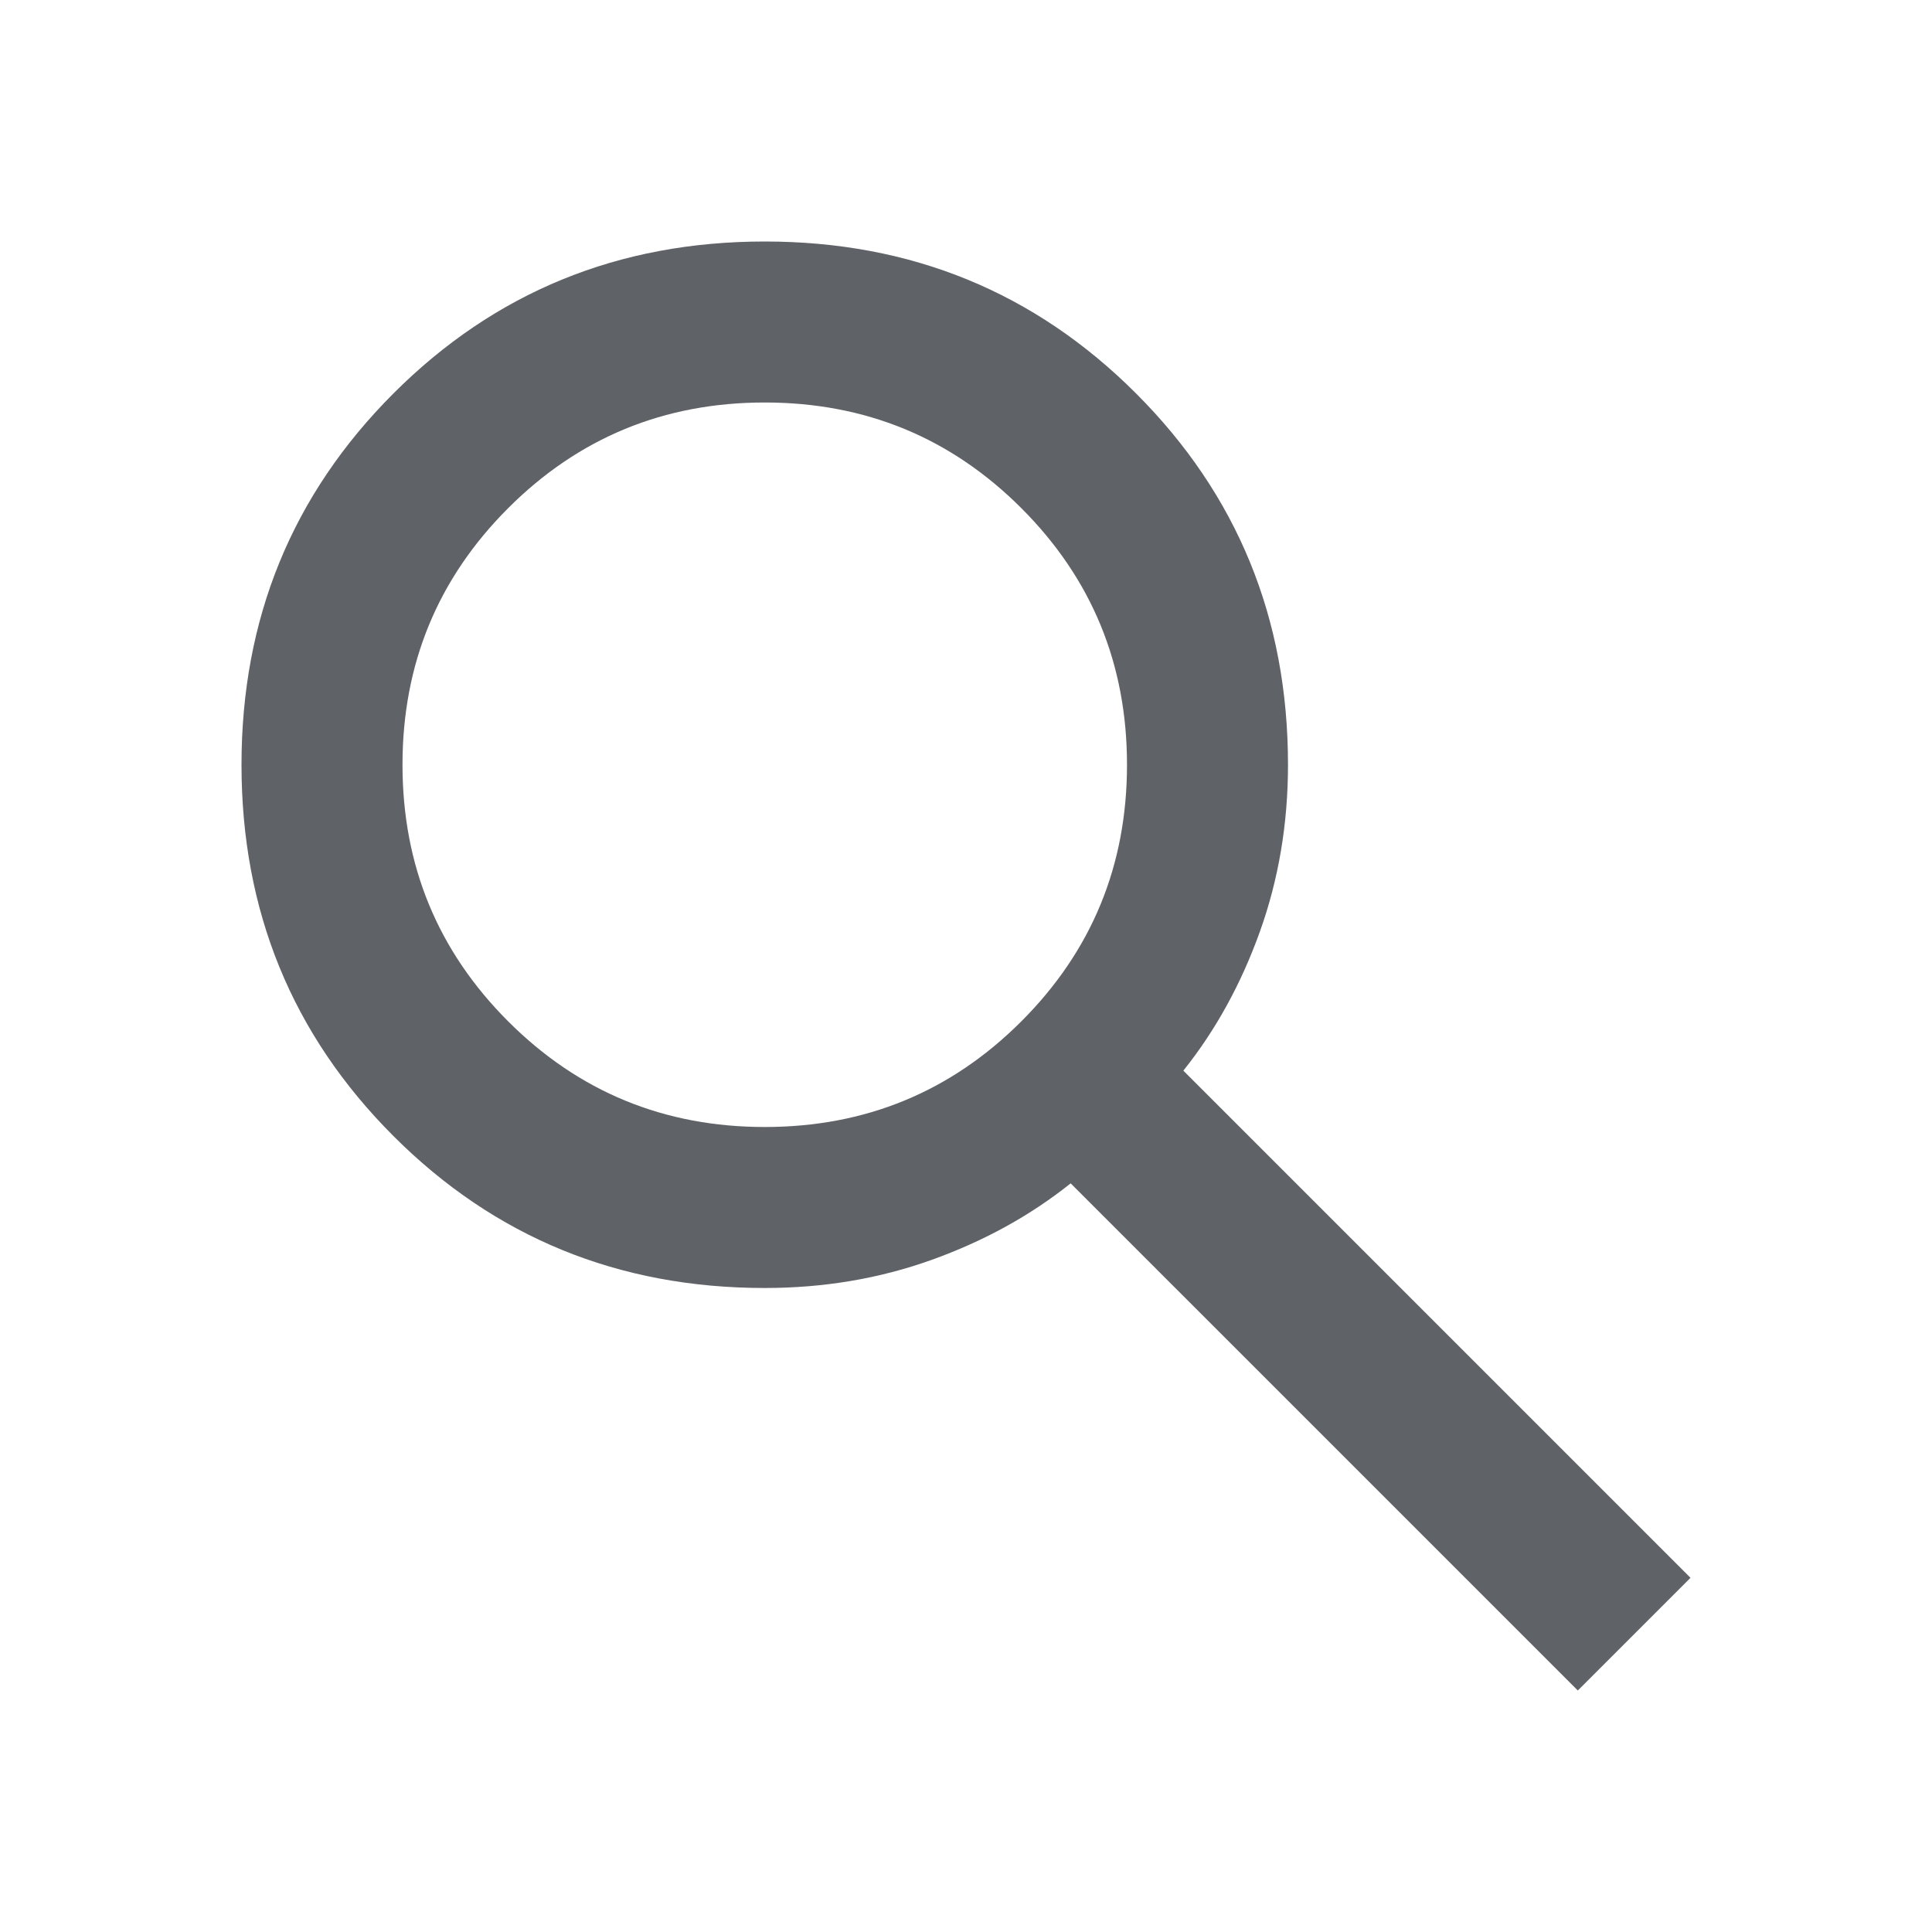
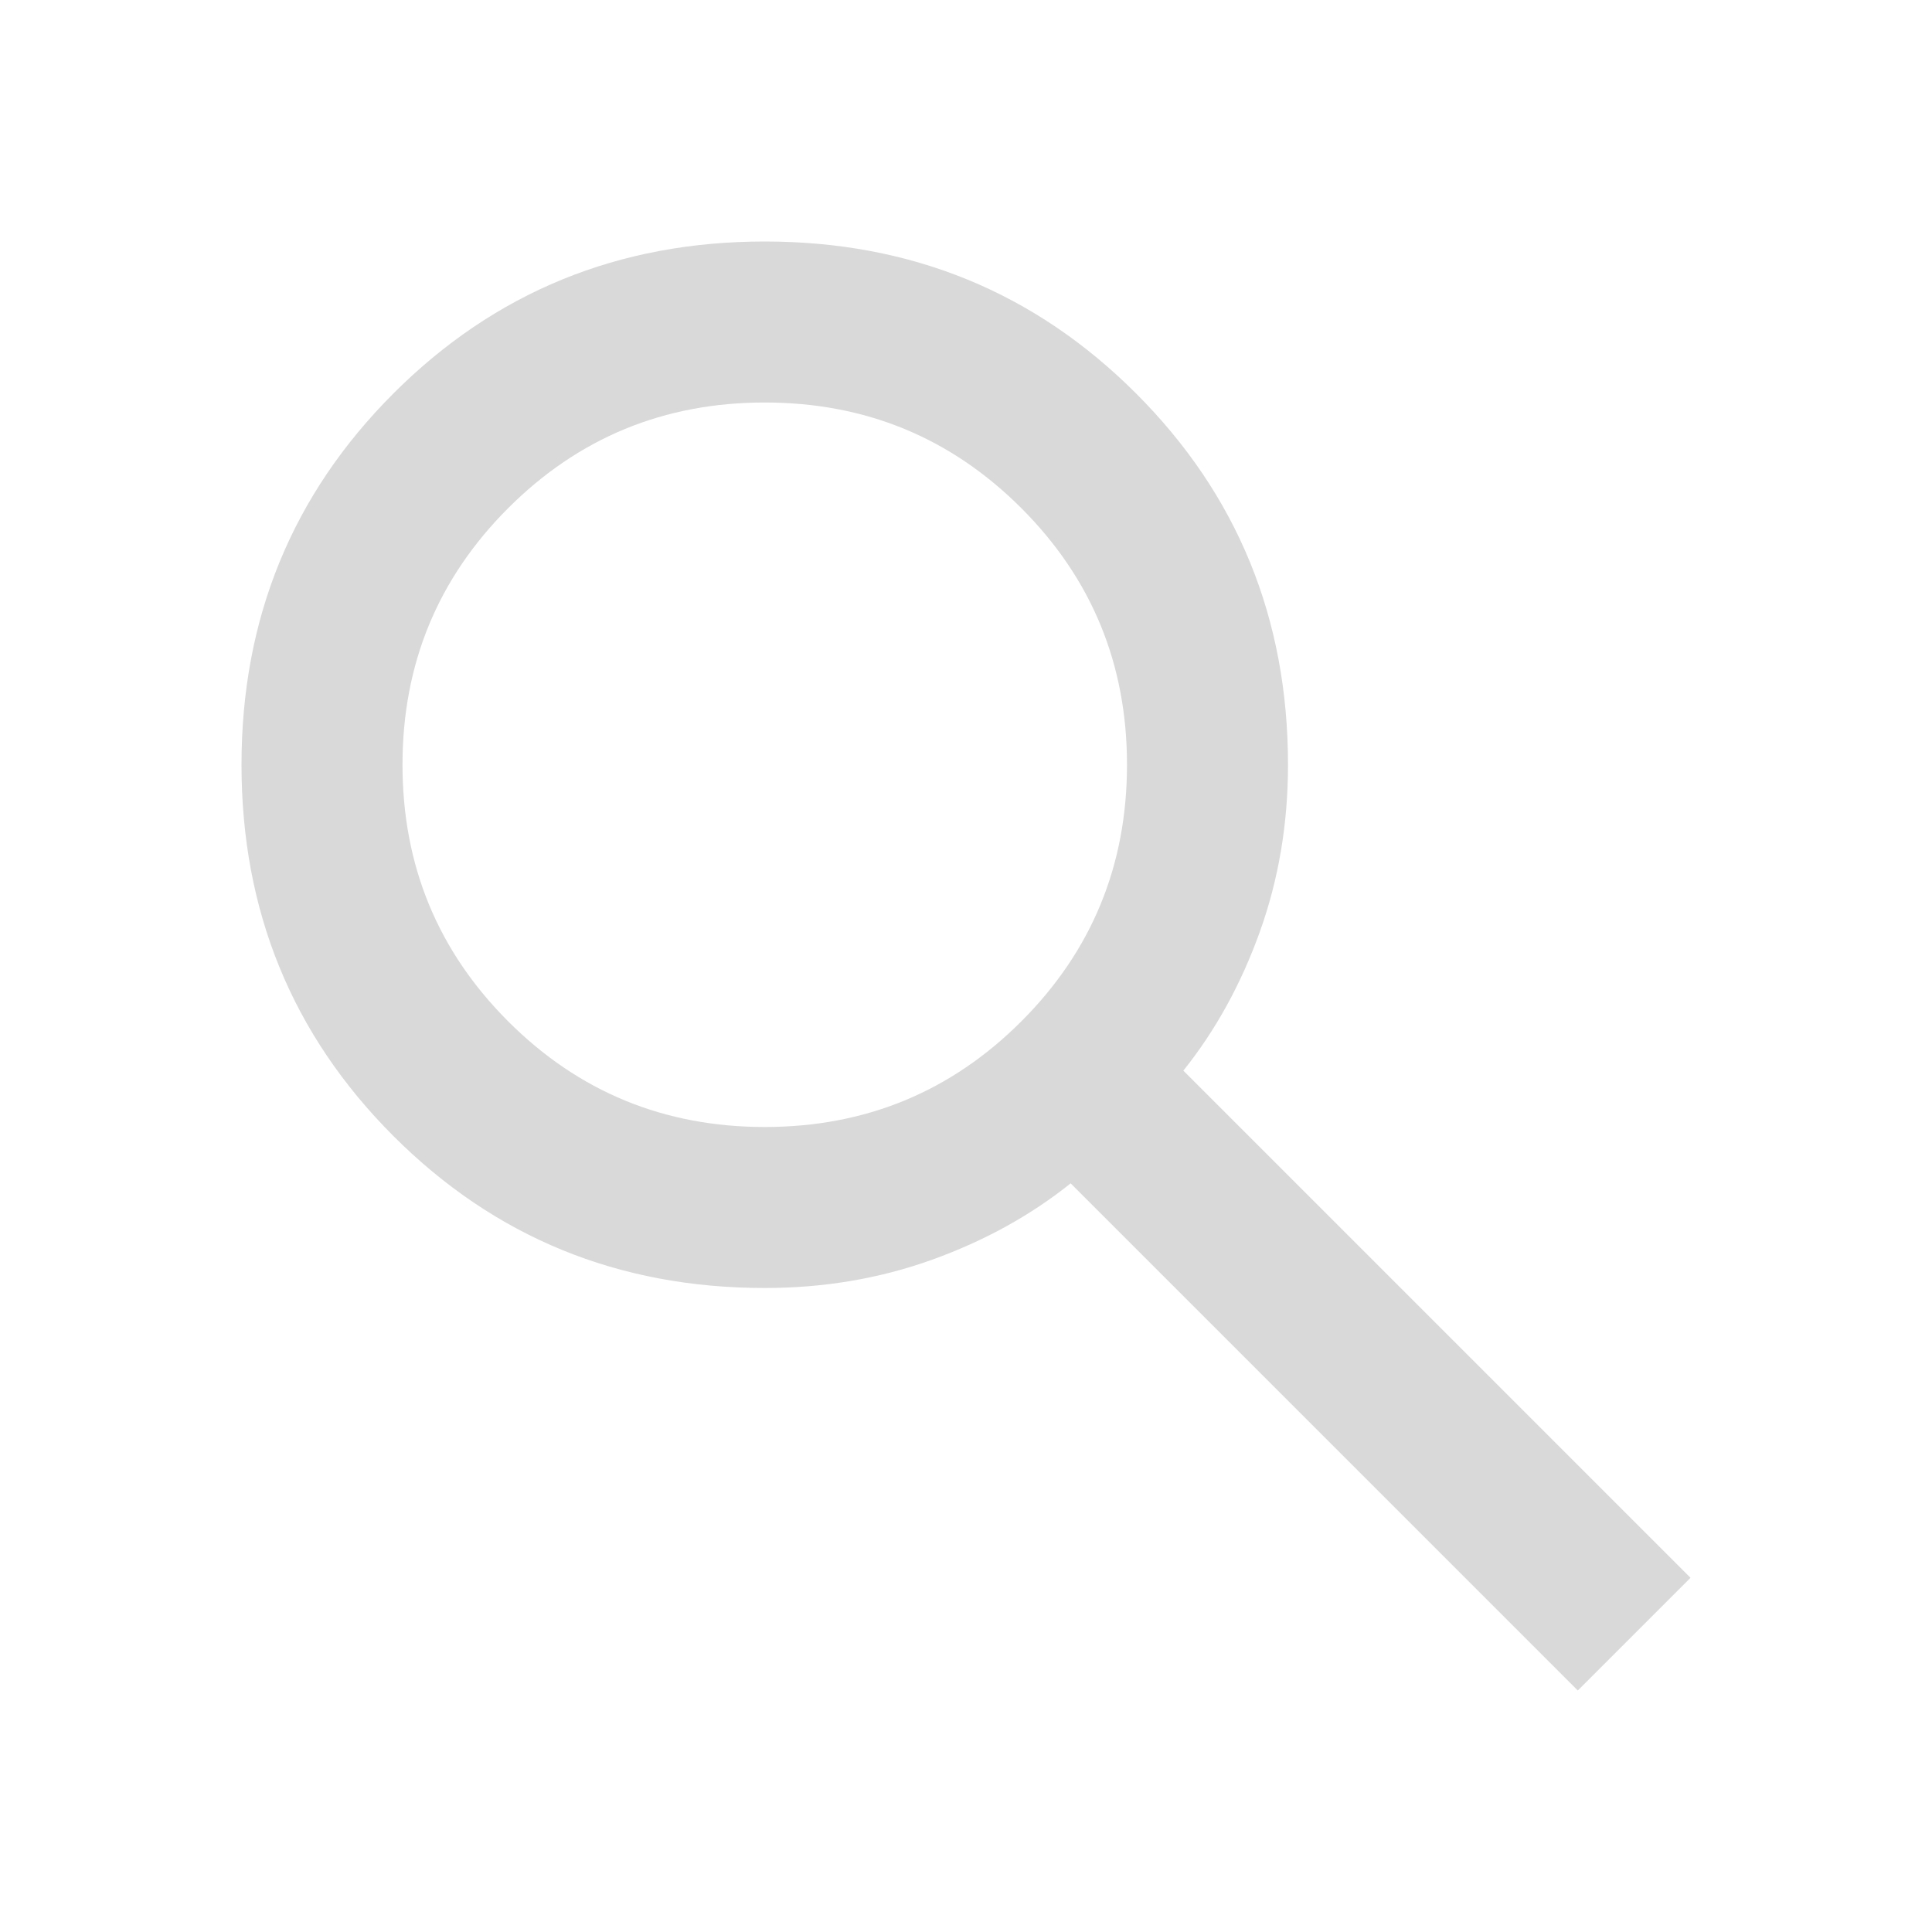
- <svg xmlns="http://www.w3.org/2000/svg" height="24px" viewBox="0 -960 960 960" width="24px" fill="#5f6368">
+ <svg xmlns="http://www.w3.org/2000/svg" height="24px" viewBox="0 -960 960 960" width="24px" fill="#D9D9D9">
  <path d="M784-120 532-372q-30 24-69 38t-83 14q-109 0-184.5-75.5T120-580q0-109 75.5-184.5T380-840q109 0 184.5 75.5T640-580q0 44-14 83t-38 69l252 252-56 56ZM380-400q75 0 127.5-52.5T560-580q0-75-52.5-127.5T380-760q-75 0-127.5 52.5T200-580q0 75 52.5 127.5T380-400Z" />
</svg>
